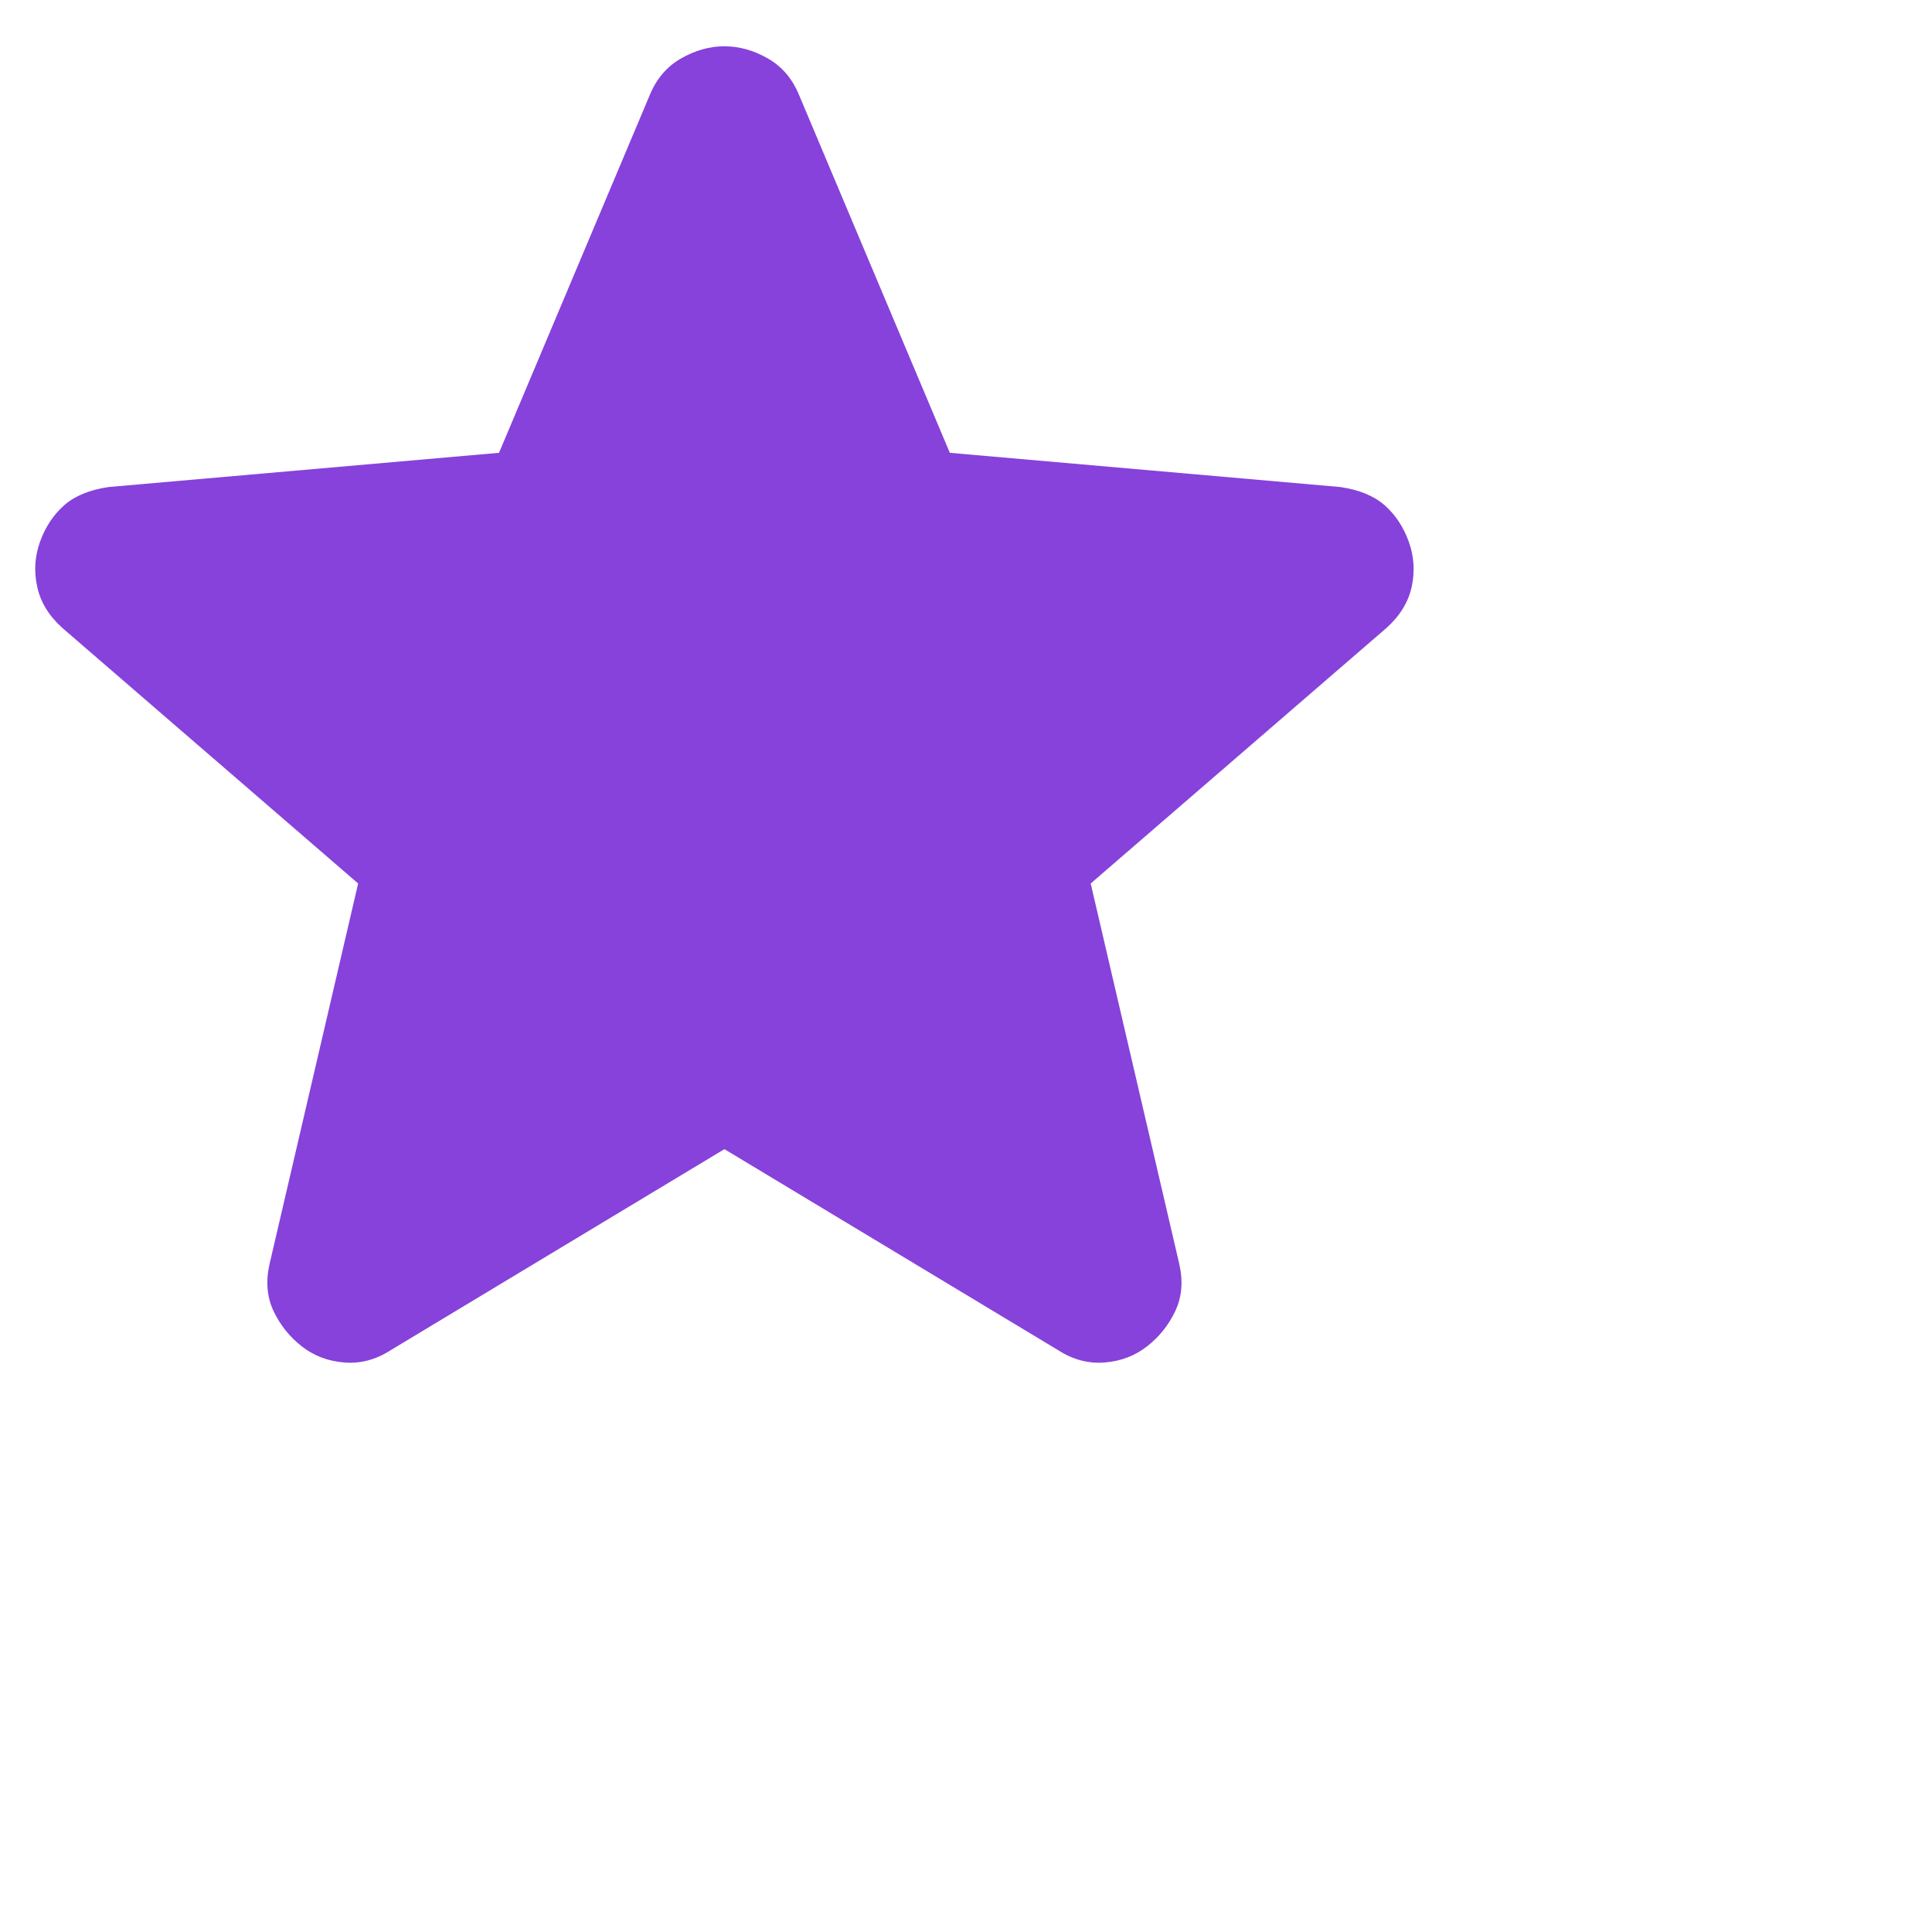
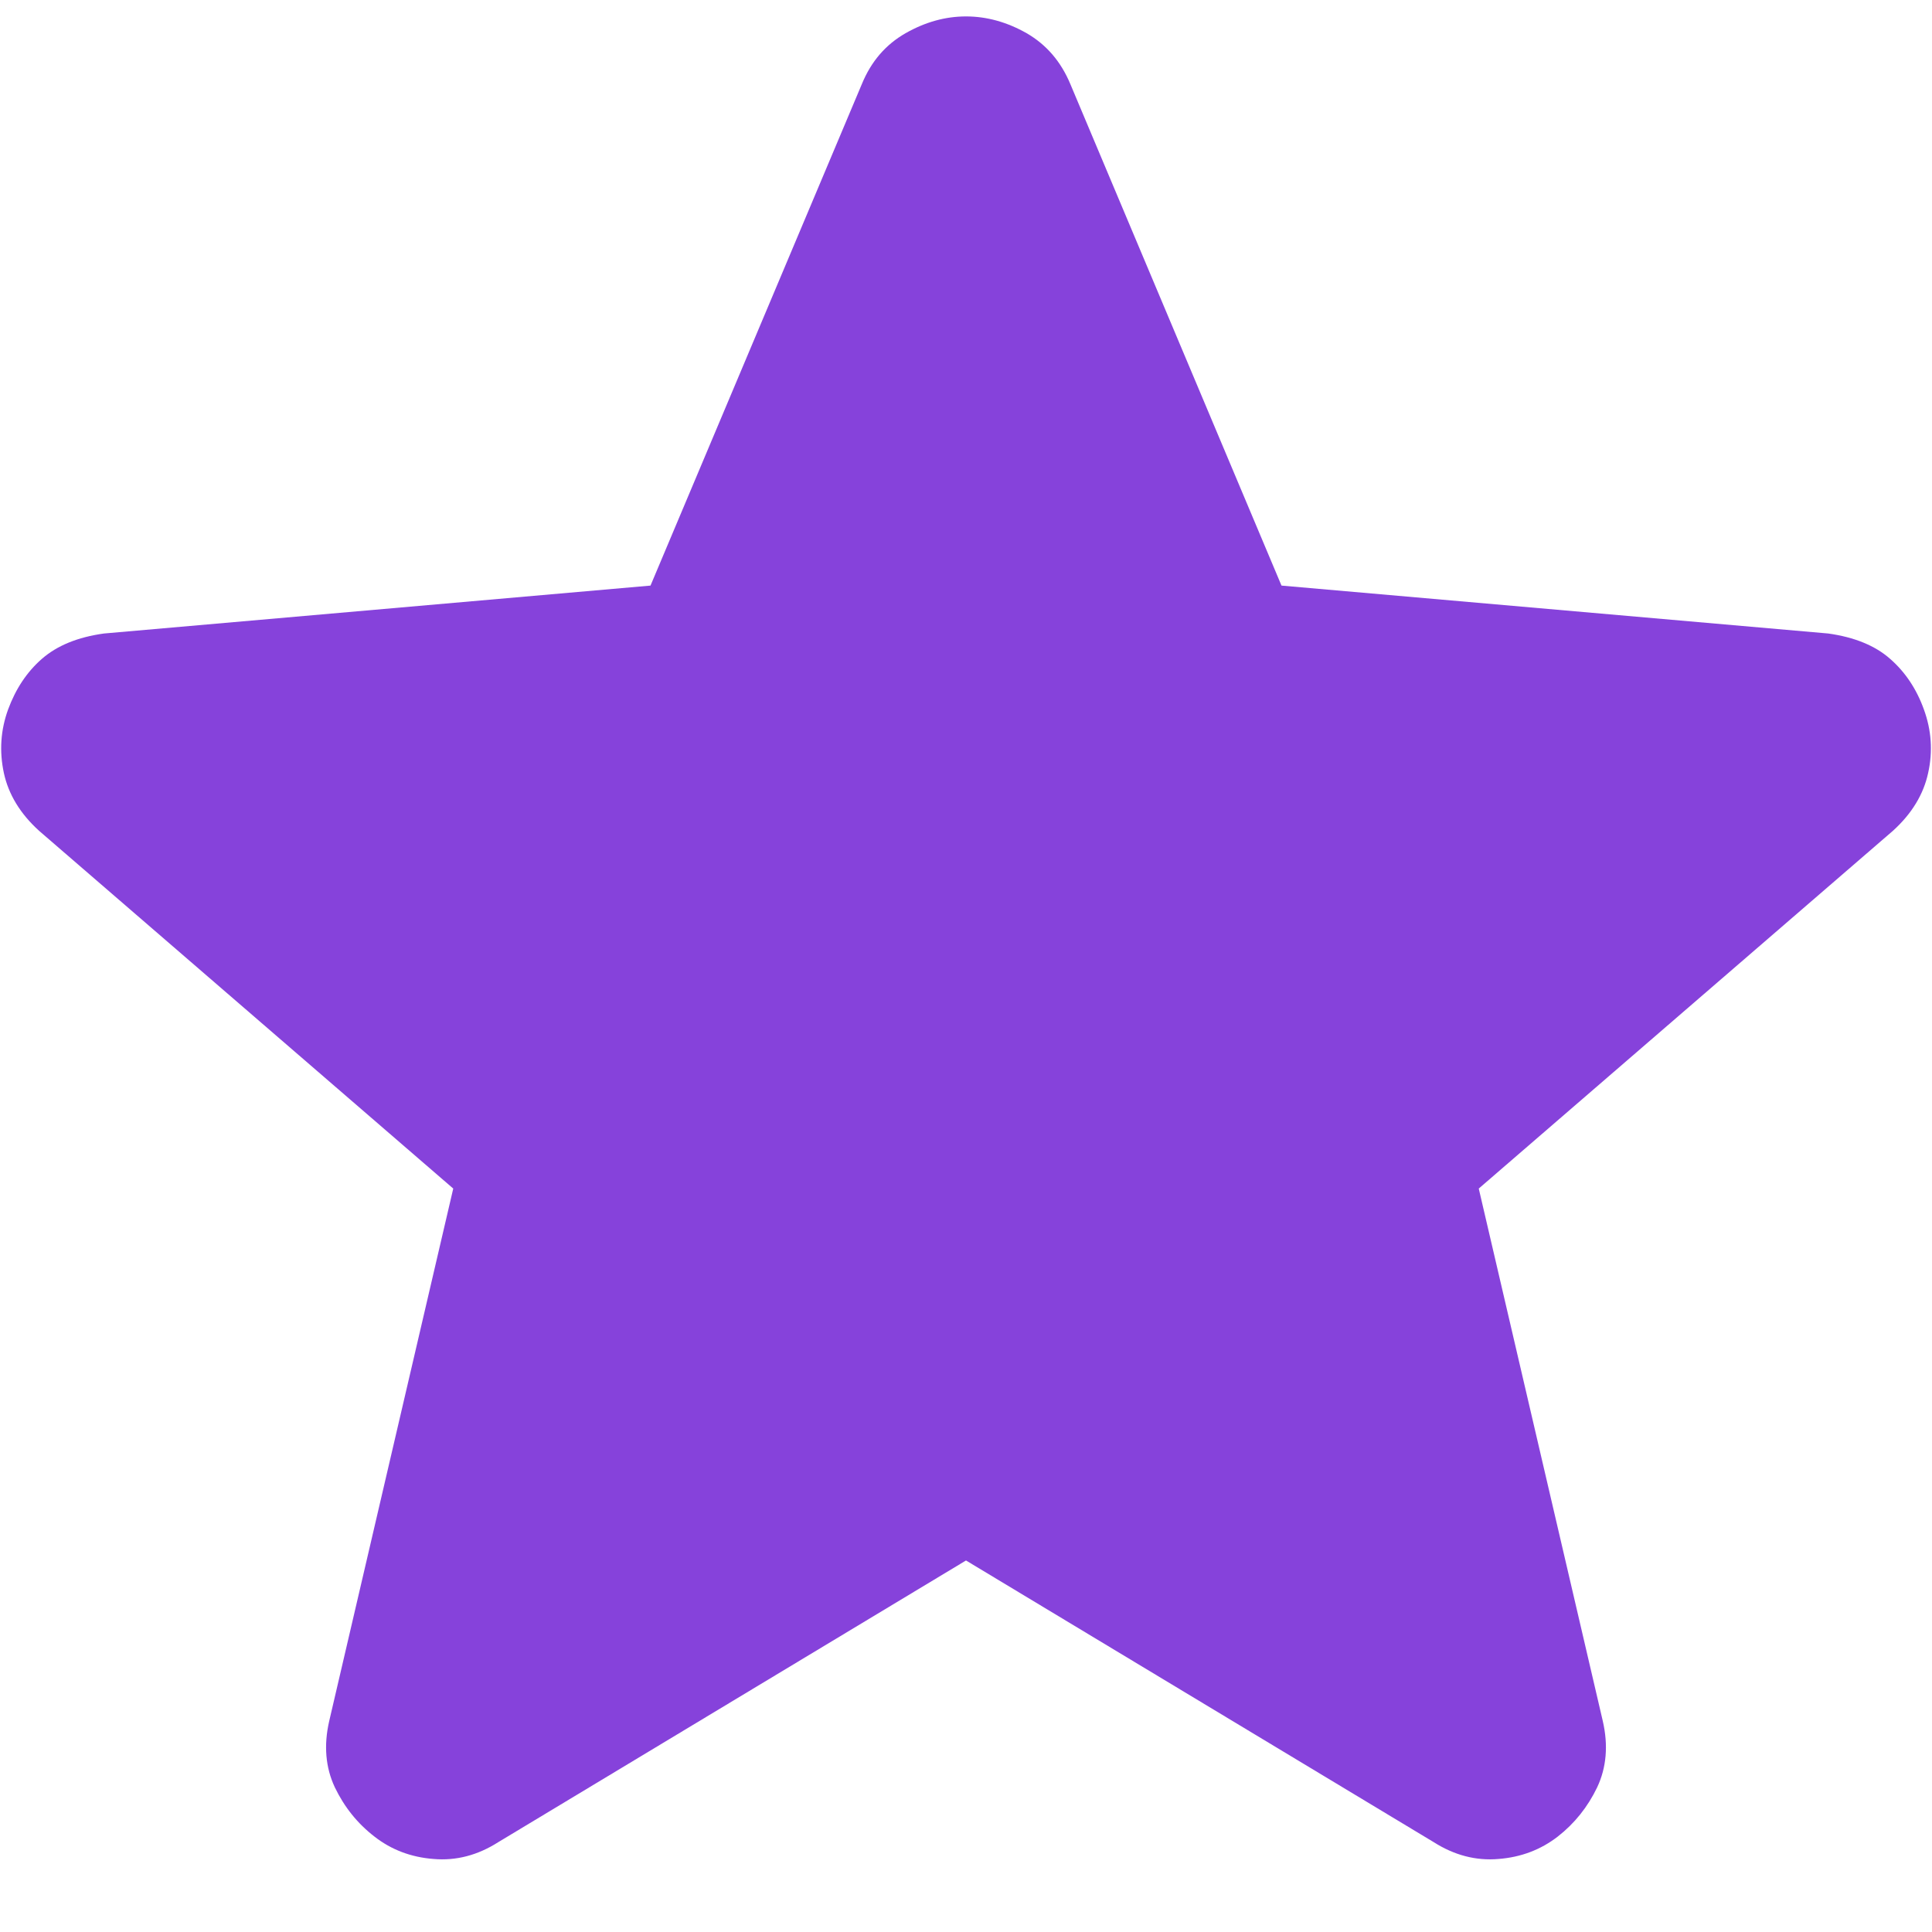
- <svg xmlns="http://www.w3.org/2000/svg" width="24" height="24" viewBox="0 0 24 24" fill="none">
-   <path d="M8.999 14.275L4.849 16.775C4.666 16.892 4.474 16.942 4.274 16.925C4.074 16.909 3.899 16.842 3.749 16.725C3.599 16.608 3.482 16.463 3.399 16.288C3.316 16.113 3.299 15.917 3.349 15.7L4.449 10.975L0.774 7.8C0.607 7.65 0.503 7.479 0.462 7.288C0.42 7.096 0.432 6.909 0.499 6.725C0.566 6.542 0.666 6.392 0.799 6.275C0.932 6.159 1.116 6.084 1.349 6.05L6.199 5.625L8.074 1.175C8.157 0.975 8.287 0.825 8.462 0.725C8.637 0.625 8.816 0.575 8.999 0.575C9.182 0.575 9.362 0.625 9.537 0.725C9.712 0.825 9.841 0.975 9.924 1.175L11.799 5.625L16.649 6.05C16.882 6.084 17.066 6.159 17.199 6.275C17.332 6.392 17.432 6.542 17.499 6.725C17.566 6.909 17.578 7.096 17.537 7.288C17.495 7.479 17.391 7.65 17.224 7.8L13.549 10.975L14.649 15.7C14.699 15.917 14.682 16.113 14.599 16.288C14.516 16.463 14.399 16.608 14.249 16.725C14.099 16.842 13.924 16.909 13.724 16.925C13.524 16.942 13.332 16.892 13.149 16.775L8.999 14.275Z" fill="#8642DB" />
+ <svg xmlns="http://www.w3.org/2000/svg" width="10" height="10" viewBox="0 0 10 10" fill="none">
+   <path d="M5 8.077L2.579 9.535C2.472 9.603 2.361 9.632 2.244 9.622C2.127 9.613 2.025 9.574 1.938 9.506C1.85 9.438 1.782 9.353 1.733 9.251C1.685 9.149 1.675 9.034 1.704 8.908L2.346 6.152L0.202 4.3C0.105 4.212 0.044 4.112 0.02 4.001C-0.004 3.889 0.003 3.779 0.042 3.672C0.081 3.566 0.139 3.478 0.217 3.41C0.295 3.342 0.401 3.298 0.538 3.279L3.367 3.031L4.461 0.435C4.509 0.318 4.584 0.231 4.687 0.172C4.789 0.114 4.893 0.085 5 0.085C5.107 0.085 5.212 0.114 5.314 0.172C5.416 0.231 5.491 0.318 5.54 0.435L6.633 3.031L9.463 3.279C9.599 3.298 9.706 3.342 9.783 3.41C9.861 3.478 9.92 3.566 9.958 3.672C9.997 3.779 10.005 3.889 9.98 4.001C9.956 4.112 9.895 4.212 9.798 4.3L7.654 6.152L8.296 8.908C8.325 9.034 8.315 9.149 8.267 9.251C8.218 9.353 8.15 9.438 8.063 9.506C7.975 9.574 7.873 9.613 7.756 9.622C7.64 9.632 7.528 9.603 7.421 9.535L5 8.077Z" fill="#8642DB" />
</svg>
